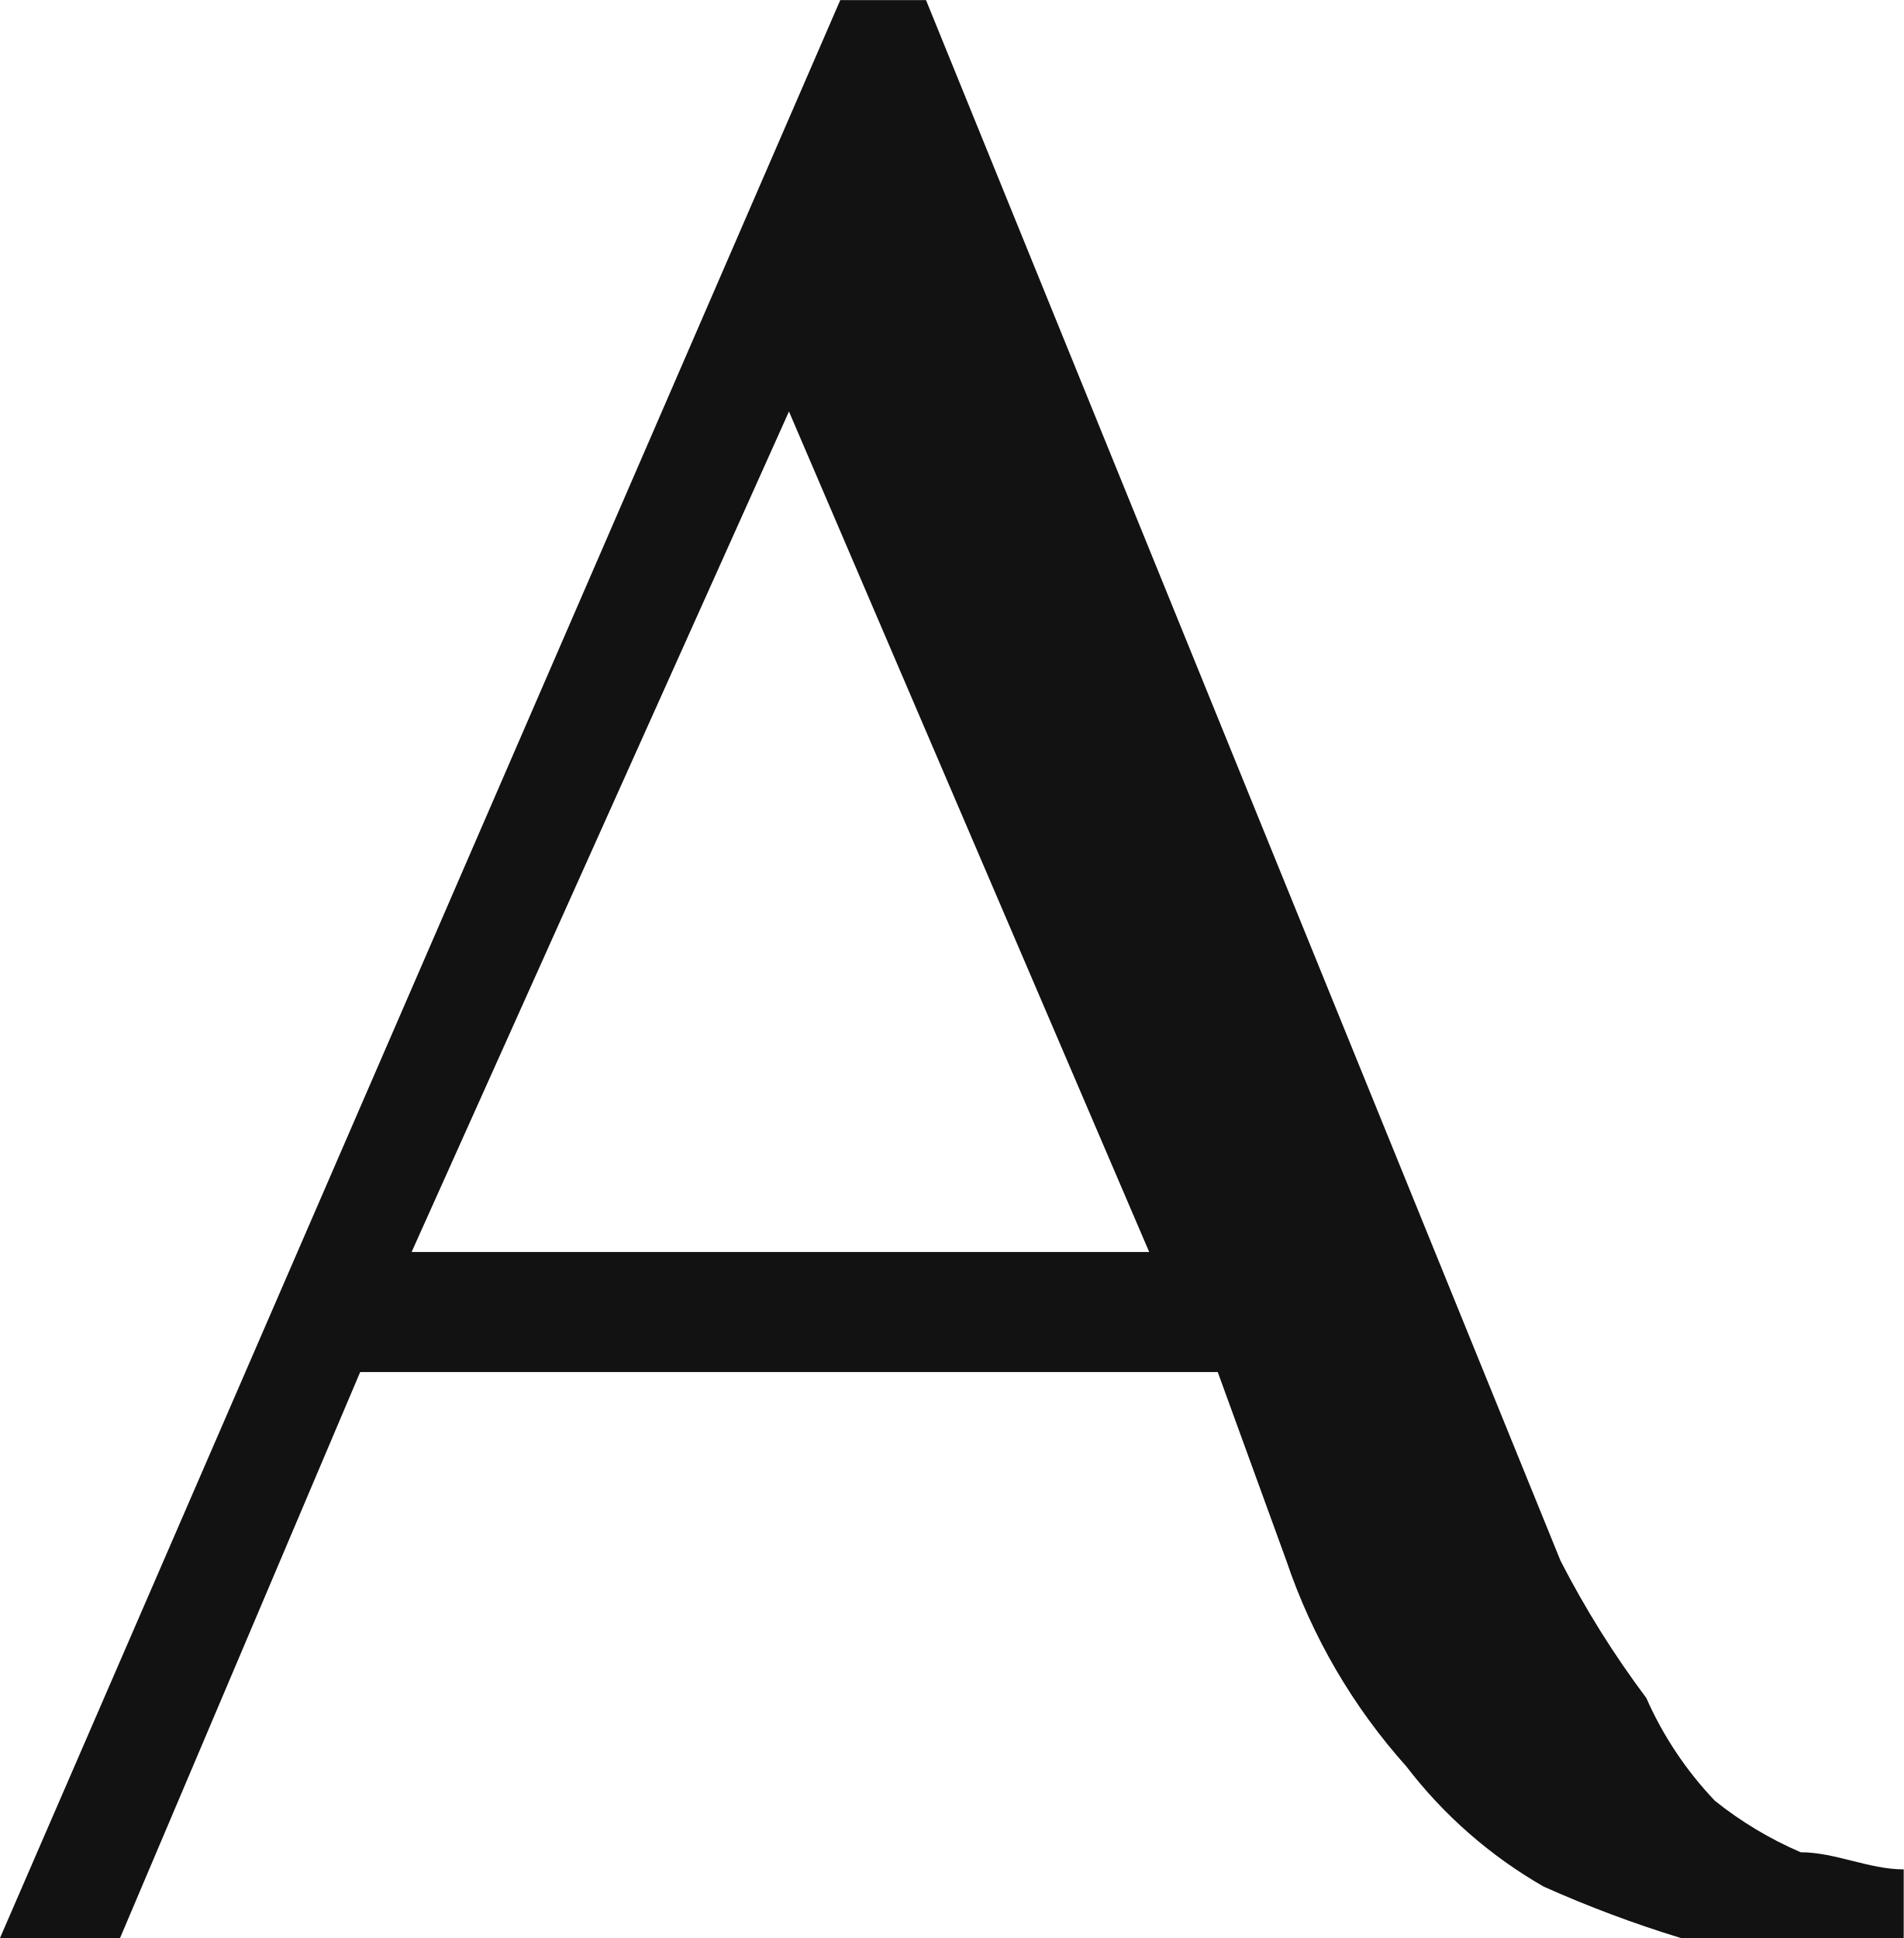
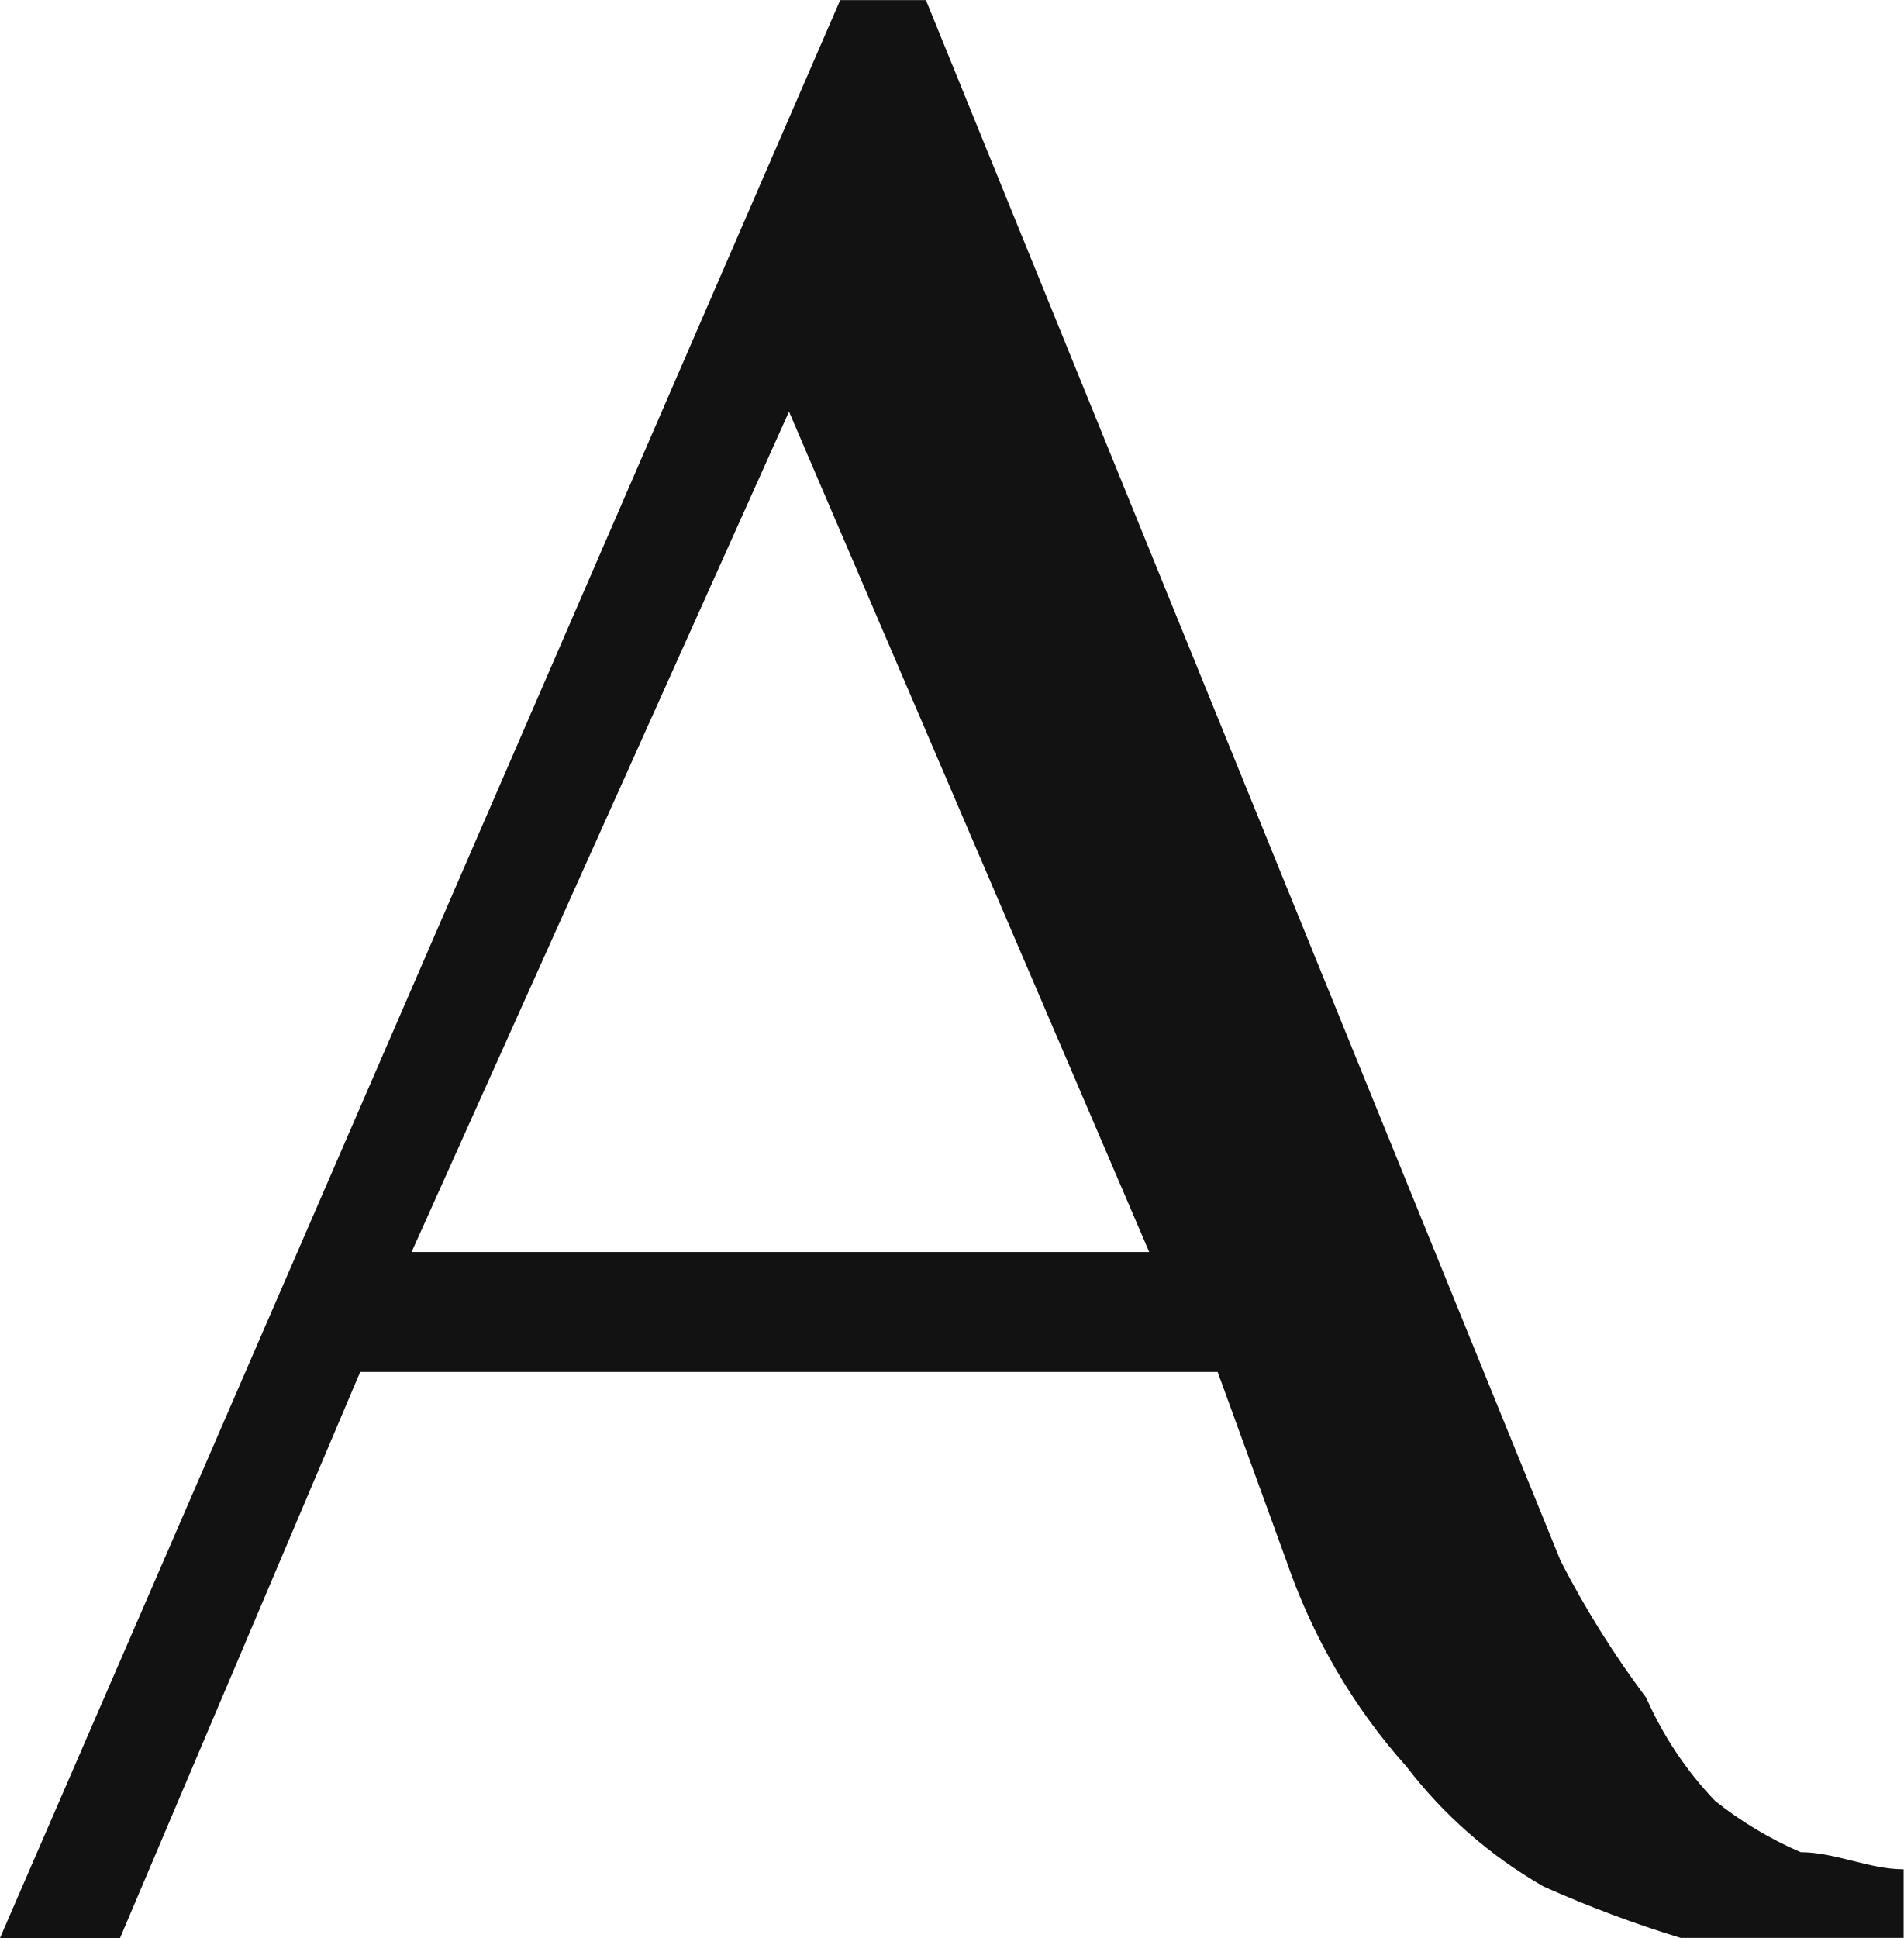
- <svg xmlns="http://www.w3.org/2000/svg" width="22.802" height="23.213" viewBox="0 0 22.802 23.213">
-   <path id="path14" d="M286.95-832.57l4.314,10.066H282.43l4.519-10.066ZM300.3-815.109c-.411,0-.822-.205-1.233-.205a4.491,4.491,0,0,1-1.027-.616,4.3,4.3,0,0,1-.822-1.232,11.463,11.463,0,0,1-1.027-1.643l-7.6-18.694h-1.027L277.5-814.287h1.438l2.876-6.779h10.271l.822,2.26a7.105,7.105,0,0,0,1.438,2.465,5.538,5.538,0,0,0,1.643,1.438,14.141,14.141,0,0,0,1.643.616h2.67v-.822" transform="translate(-277.5 837.5)" fill="#131212" fill-rule="evenodd" />
+ <svg xmlns="http://www.w3.org/2000/svg" width="22.802" height="23.213">
+   <path d="M9.45 4.93l4.314 10.066H4.93L9.45 4.93zM22.8 22.39c-.41 0-.822-.205-1.233-.205a4.49 4.49 0 0 1-1.027-.616 4.3 4.3 0 0 1-.822-1.232c-.388-.518-.732-1.067-1.027-1.643L11.09.001h-1.027L0 23.213h1.438l2.876-6.78h10.27l.822 2.26c.308.9.797 1.75 1.438 2.465a5.54 5.54 0 0 0 1.643 1.438 14.14 14.14 0 0 0 1.643.616h2.67v-.822" fill="#131212" fill-rule="evenodd" />
</svg>
